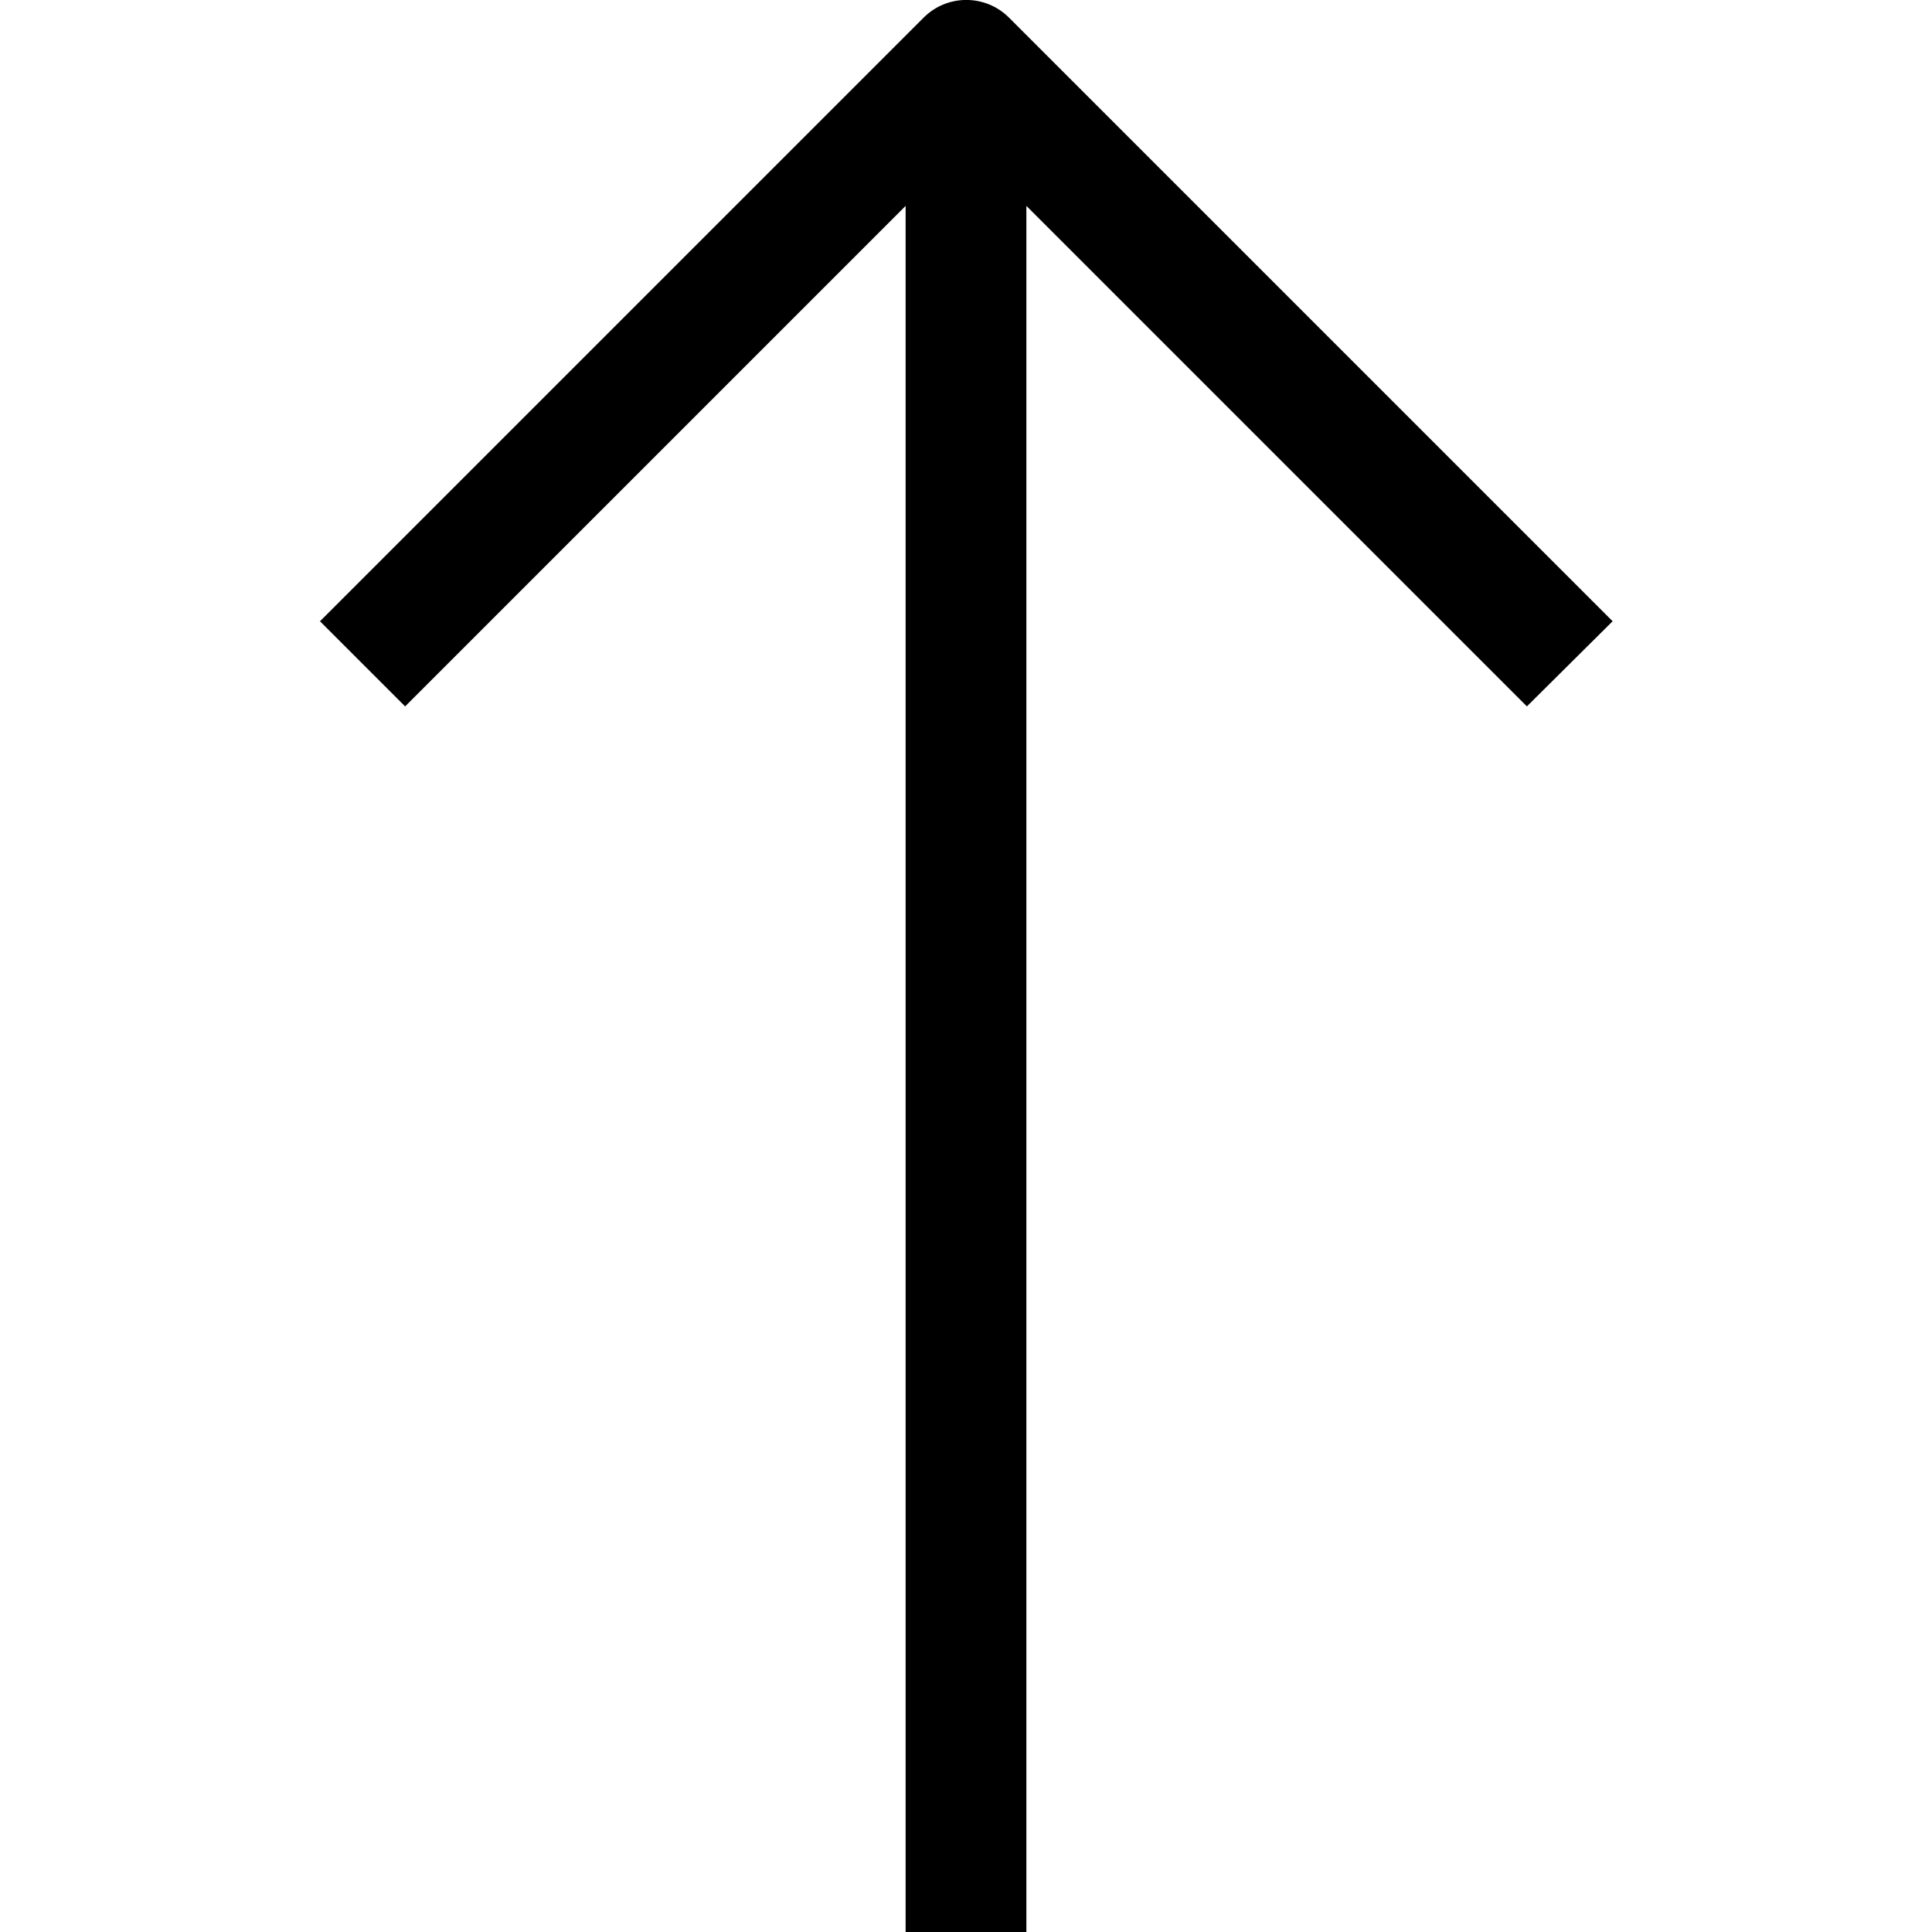
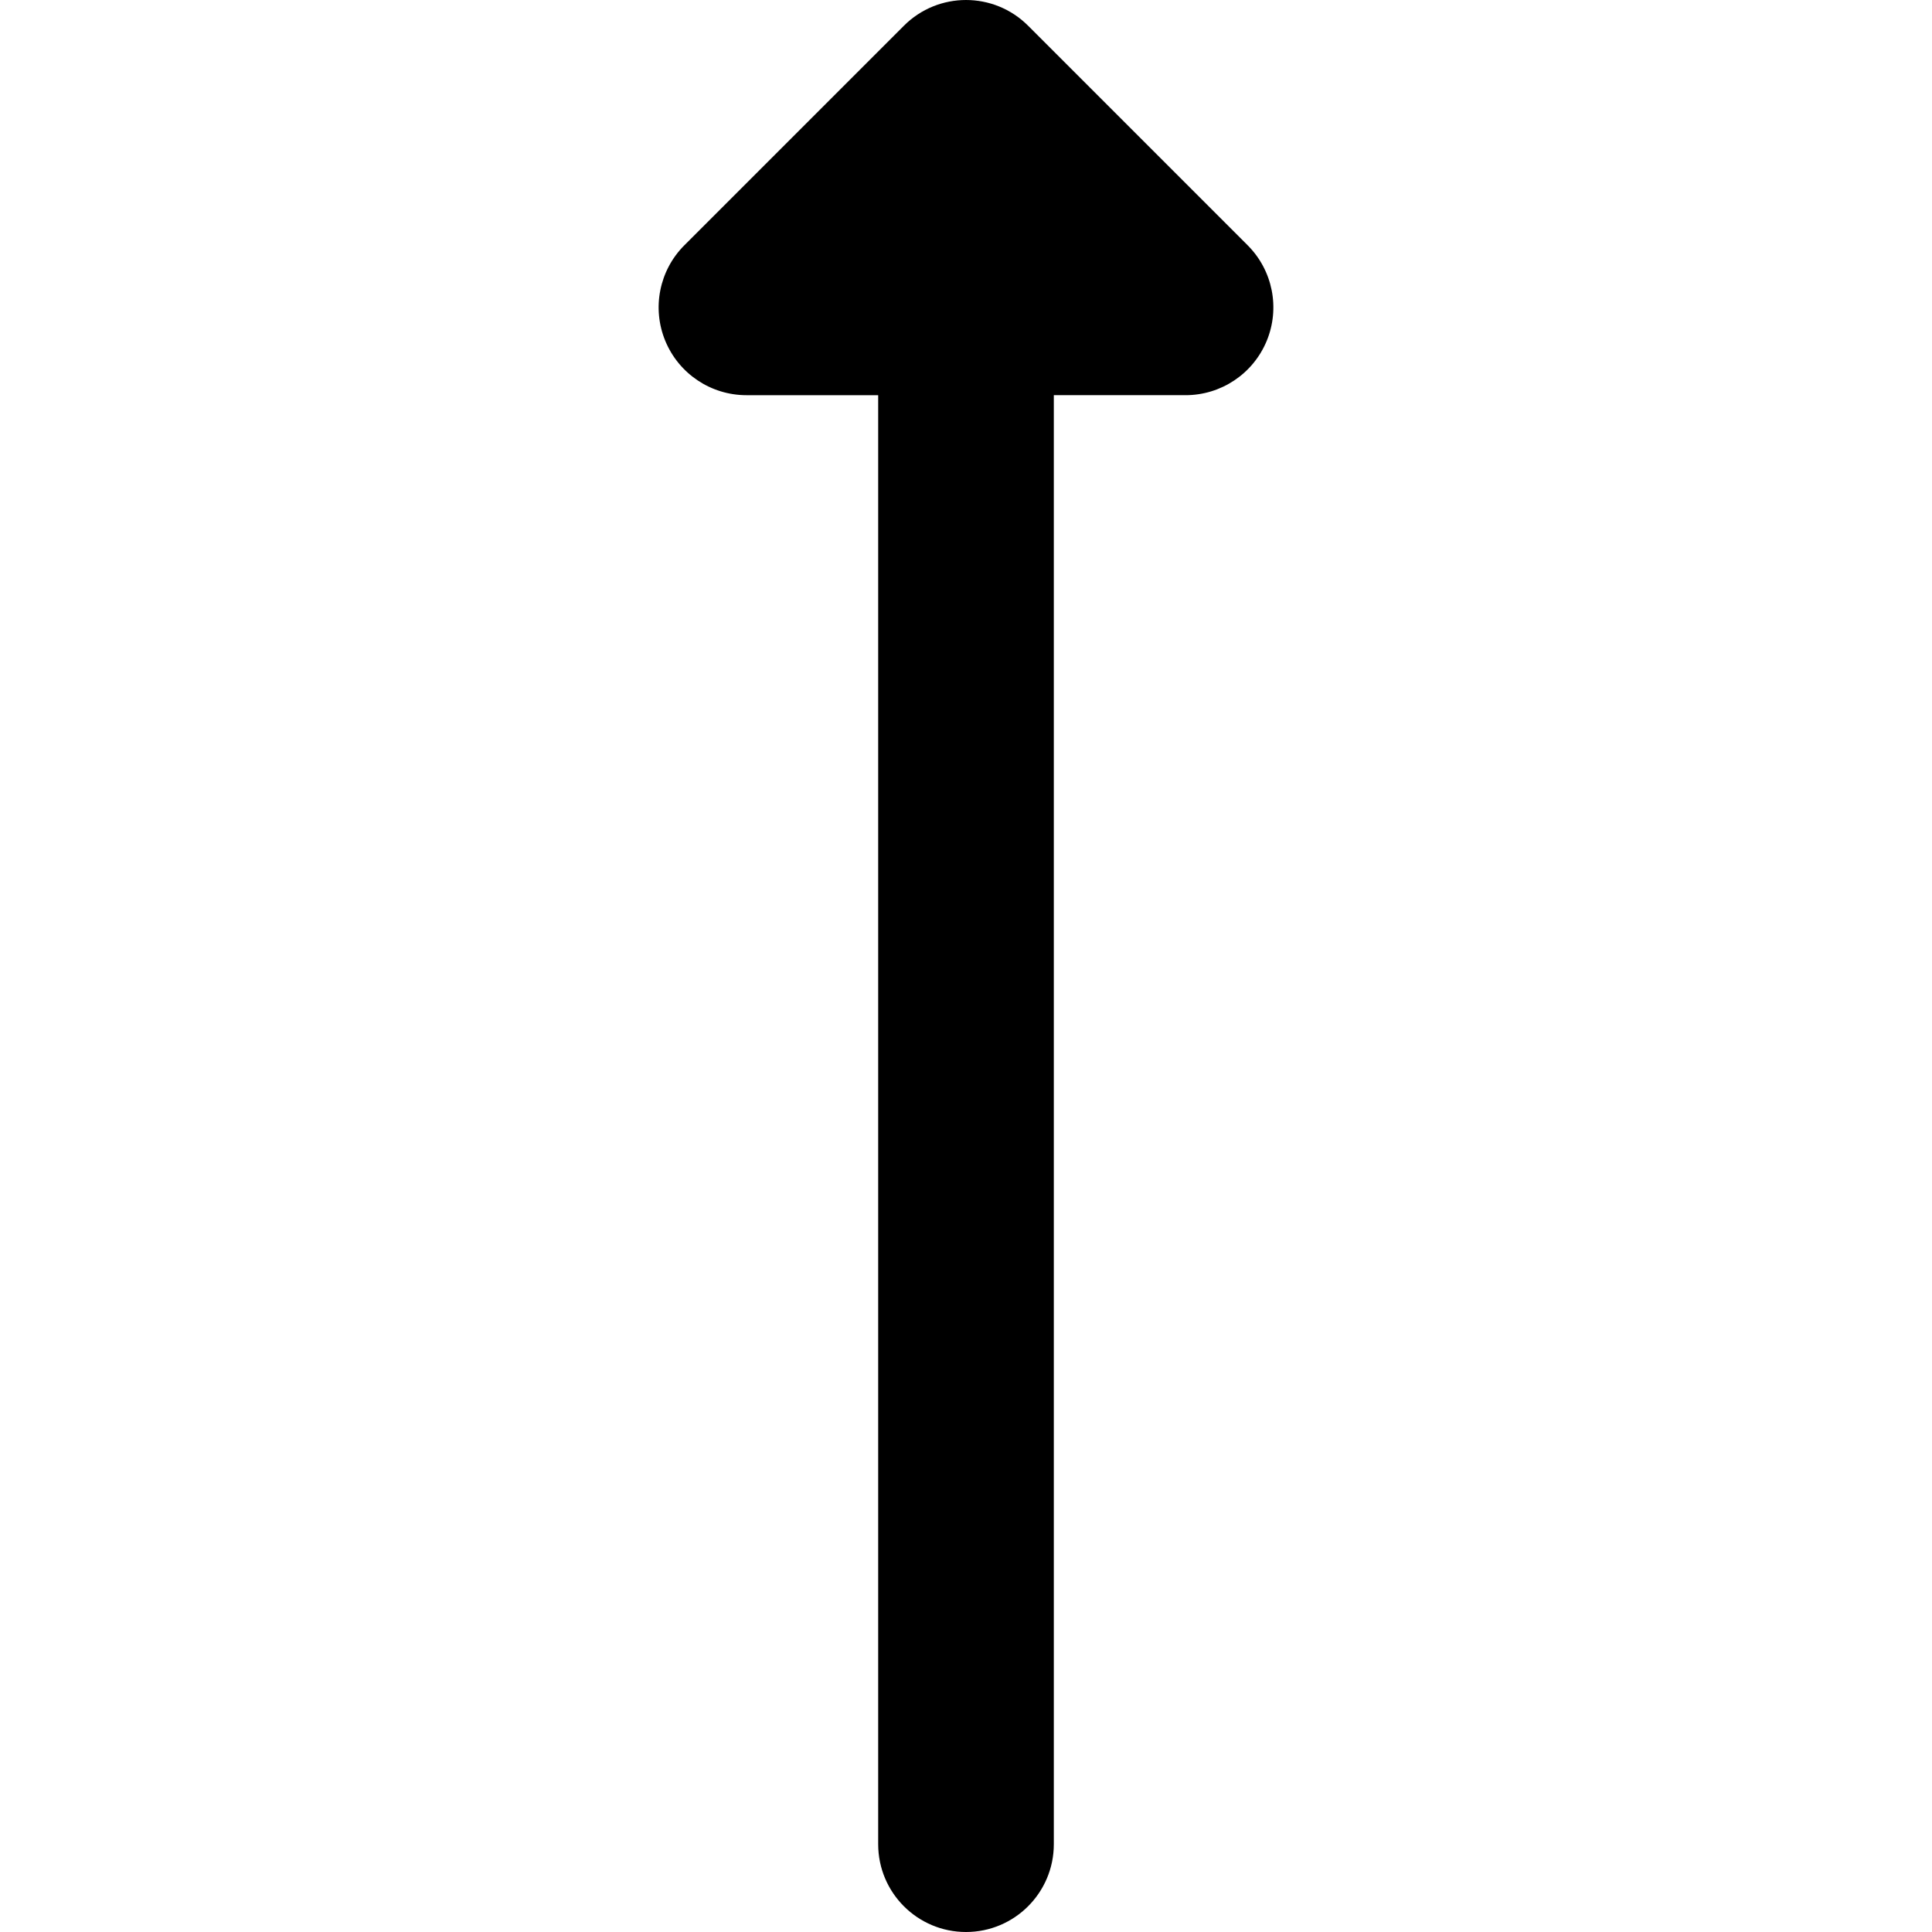
- <svg xmlns="http://www.w3.org/2000/svg" id="_1-Arrow_Up" data-name="1-Arrow Up" viewBox="0 0 32 32">
-   <path d="M26.71,10.29l-10-10a1,1,0,0,0-1.41,0l-10,10,1.41,1.41L15,3.41V32h2V3.41l8.29,8.29Z" />
+ <svg xmlns="http://www.w3.org/2000/svg" fill="#000000" height="800px" width="800px" version="1.1" id="Layer_1" viewBox="0 0 330 330" xml:space="preserve">
+   <path id="XMLID_21_" d="M213.107,41.894l-37.5-37.5c-5.857-5.858-15.355-5.858-21.213,0l-37.5,37.5  c-4.29,4.29-5.573,10.742-3.252,16.347c2.322,5.605,7.792,9.26,13.858,9.26H150V315c0,8.284,6.716,15,15,15c8.284,0,15-6.716,15-15  V67.5h22.5c6.067,0,11.537-3.655,13.858-9.26C218.68,52.635,217.397,46.184,213.107,41.894z" />
</svg>
